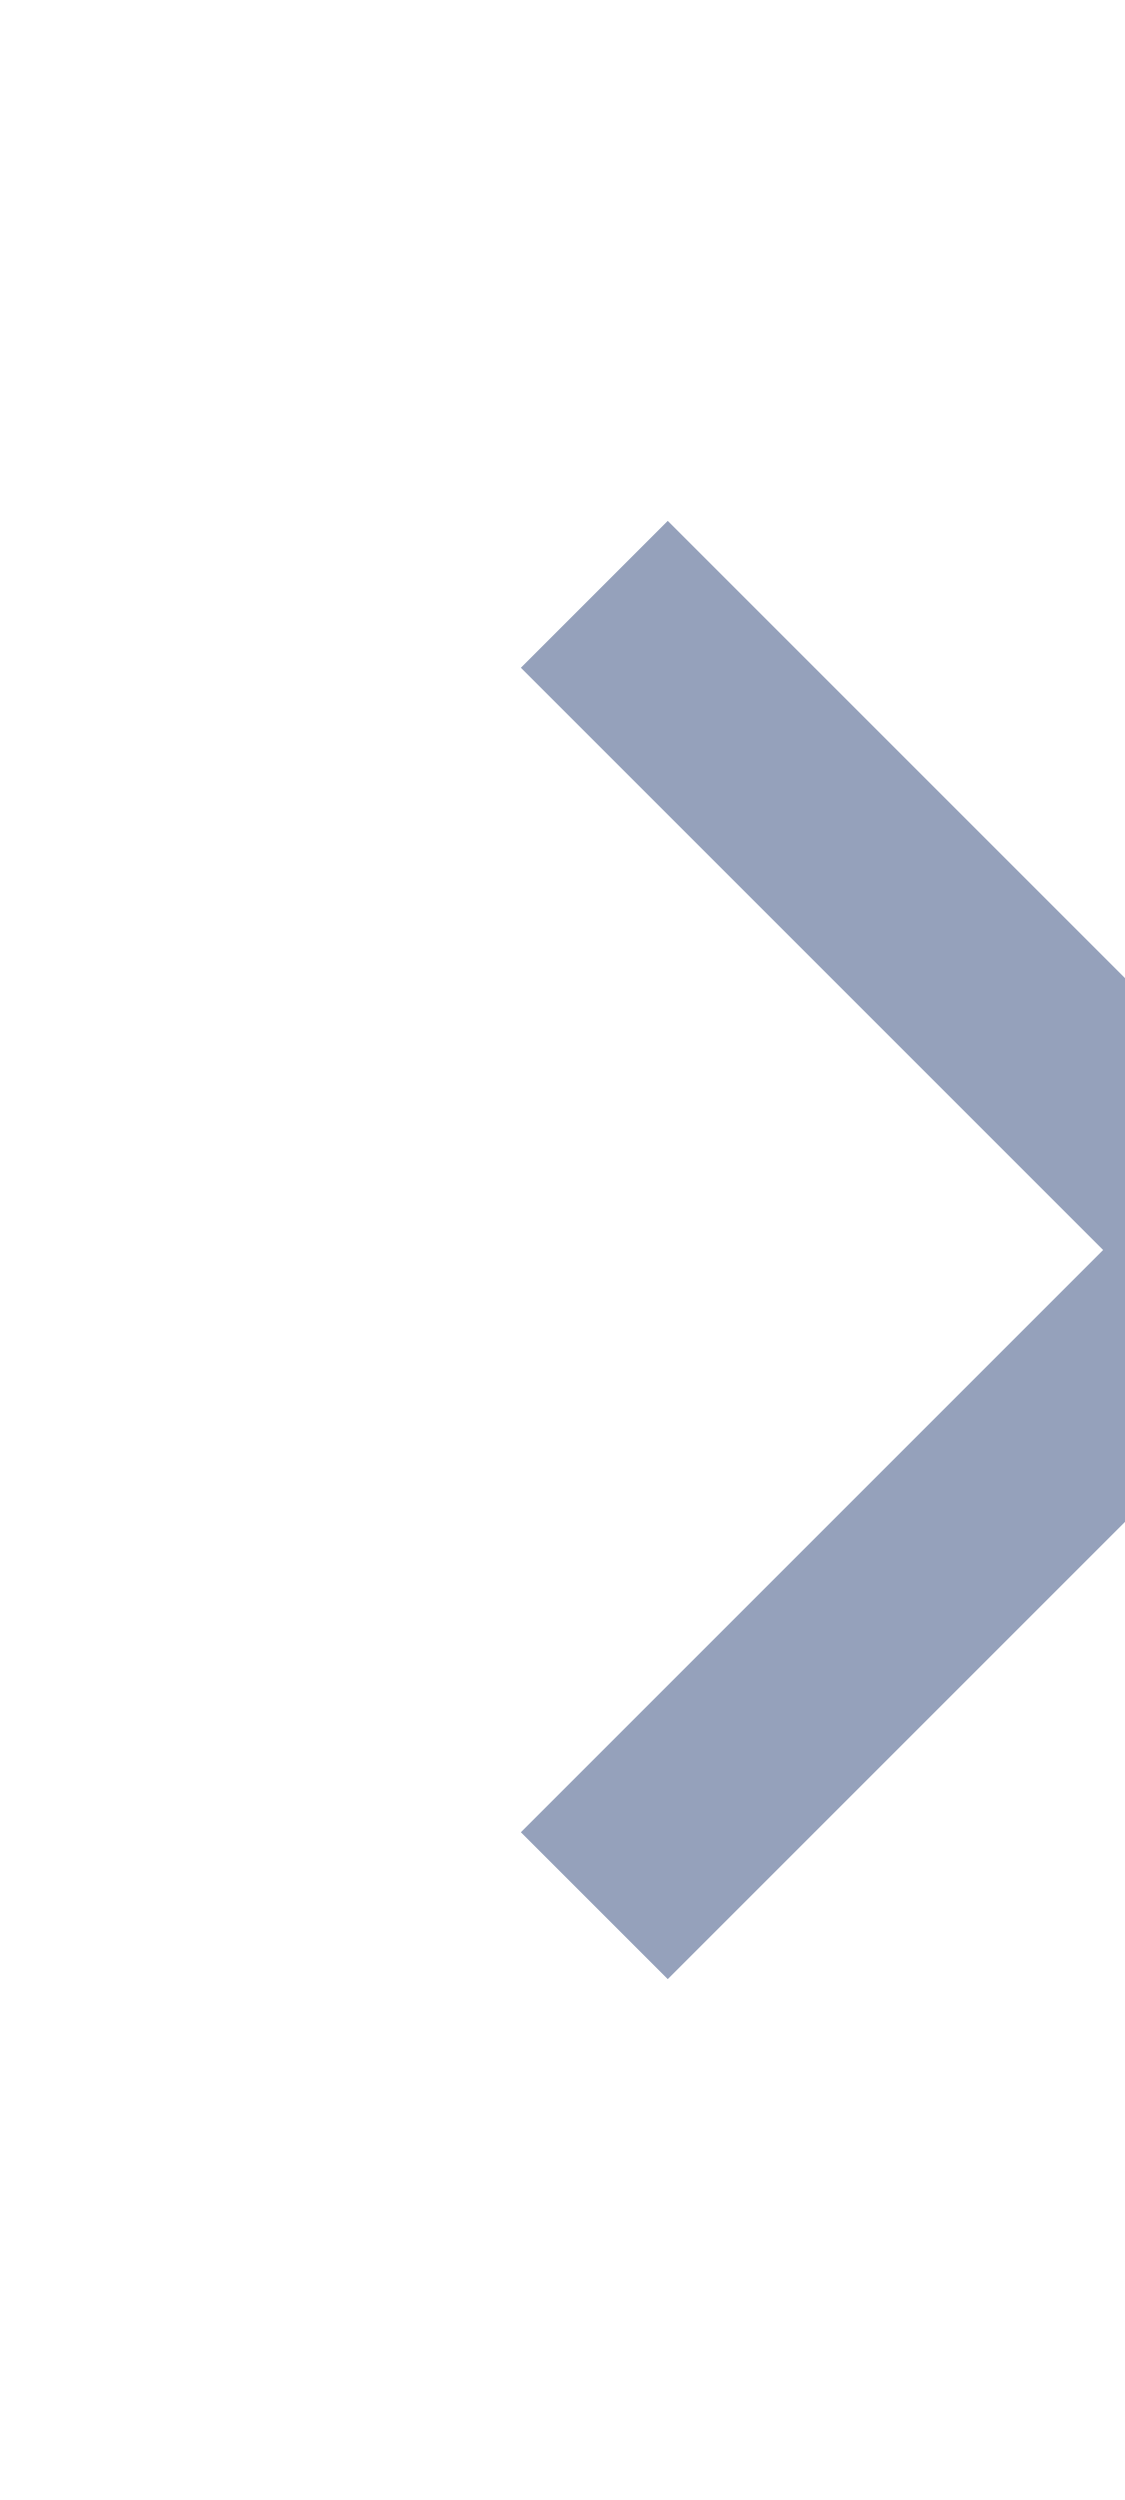
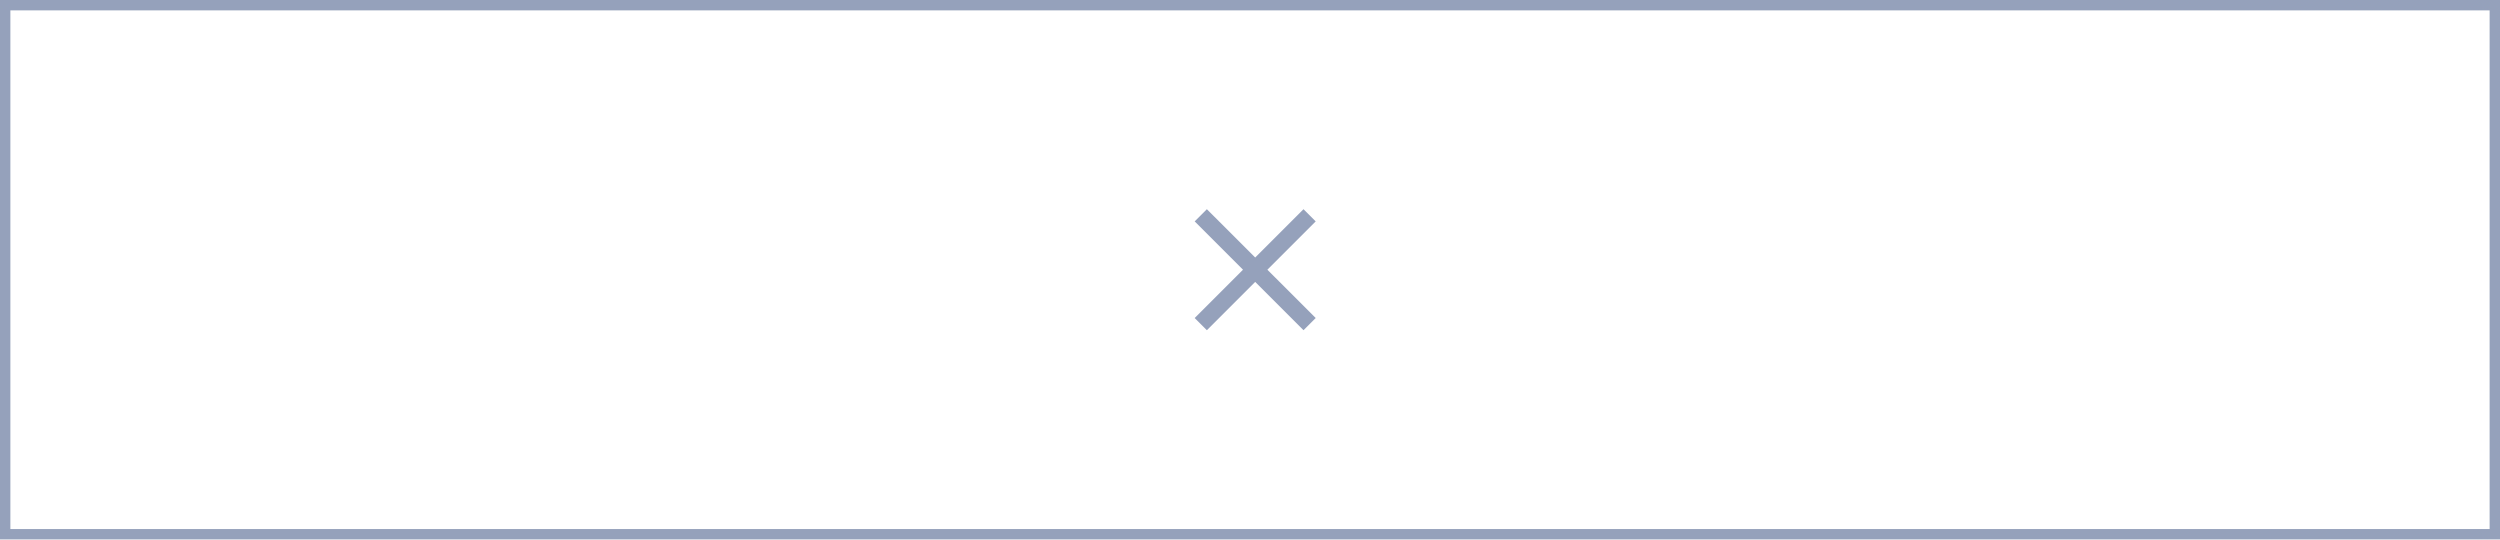
- <svg xmlns="http://www.w3.org/2000/svg" width="9" height="20" viewBox="0 0 9 20" fill="none">
-   <path d="M15.833 5.342L14.658 4.167L10 8.825L5.342 4.167L4.167 5.342L8.825 10L4.167 14.658L5.342 15.833L10 11.175L14.658 15.833L15.833 14.658L11.175 10L15.833 5.342Z" fill="#95A1BB" />
+ <svg xmlns="http://www.w3.org/2000/svg" width="241" height="52" viewBox="0 0 241 52" fill="none">
+   <g id="td">
+     <rect id="Rectangle" x="0.5" y="0.5" width="240" height="51" stroke="#95A1BB" />
+     <g id="Icon/Close">
+       <path id="Mask" d="M126.833 21.342L125.658 20.167L121 24.825L116.342 20.167L115.167 21.342L119.825 26L115.167 30.658L116.342 31.833L121 27.175L125.658 31.833L126.833 30.658L122.175 26L126.833 21.342Z" fill="#95A1BB" />
+     </g>
+   </g>
</svg>
